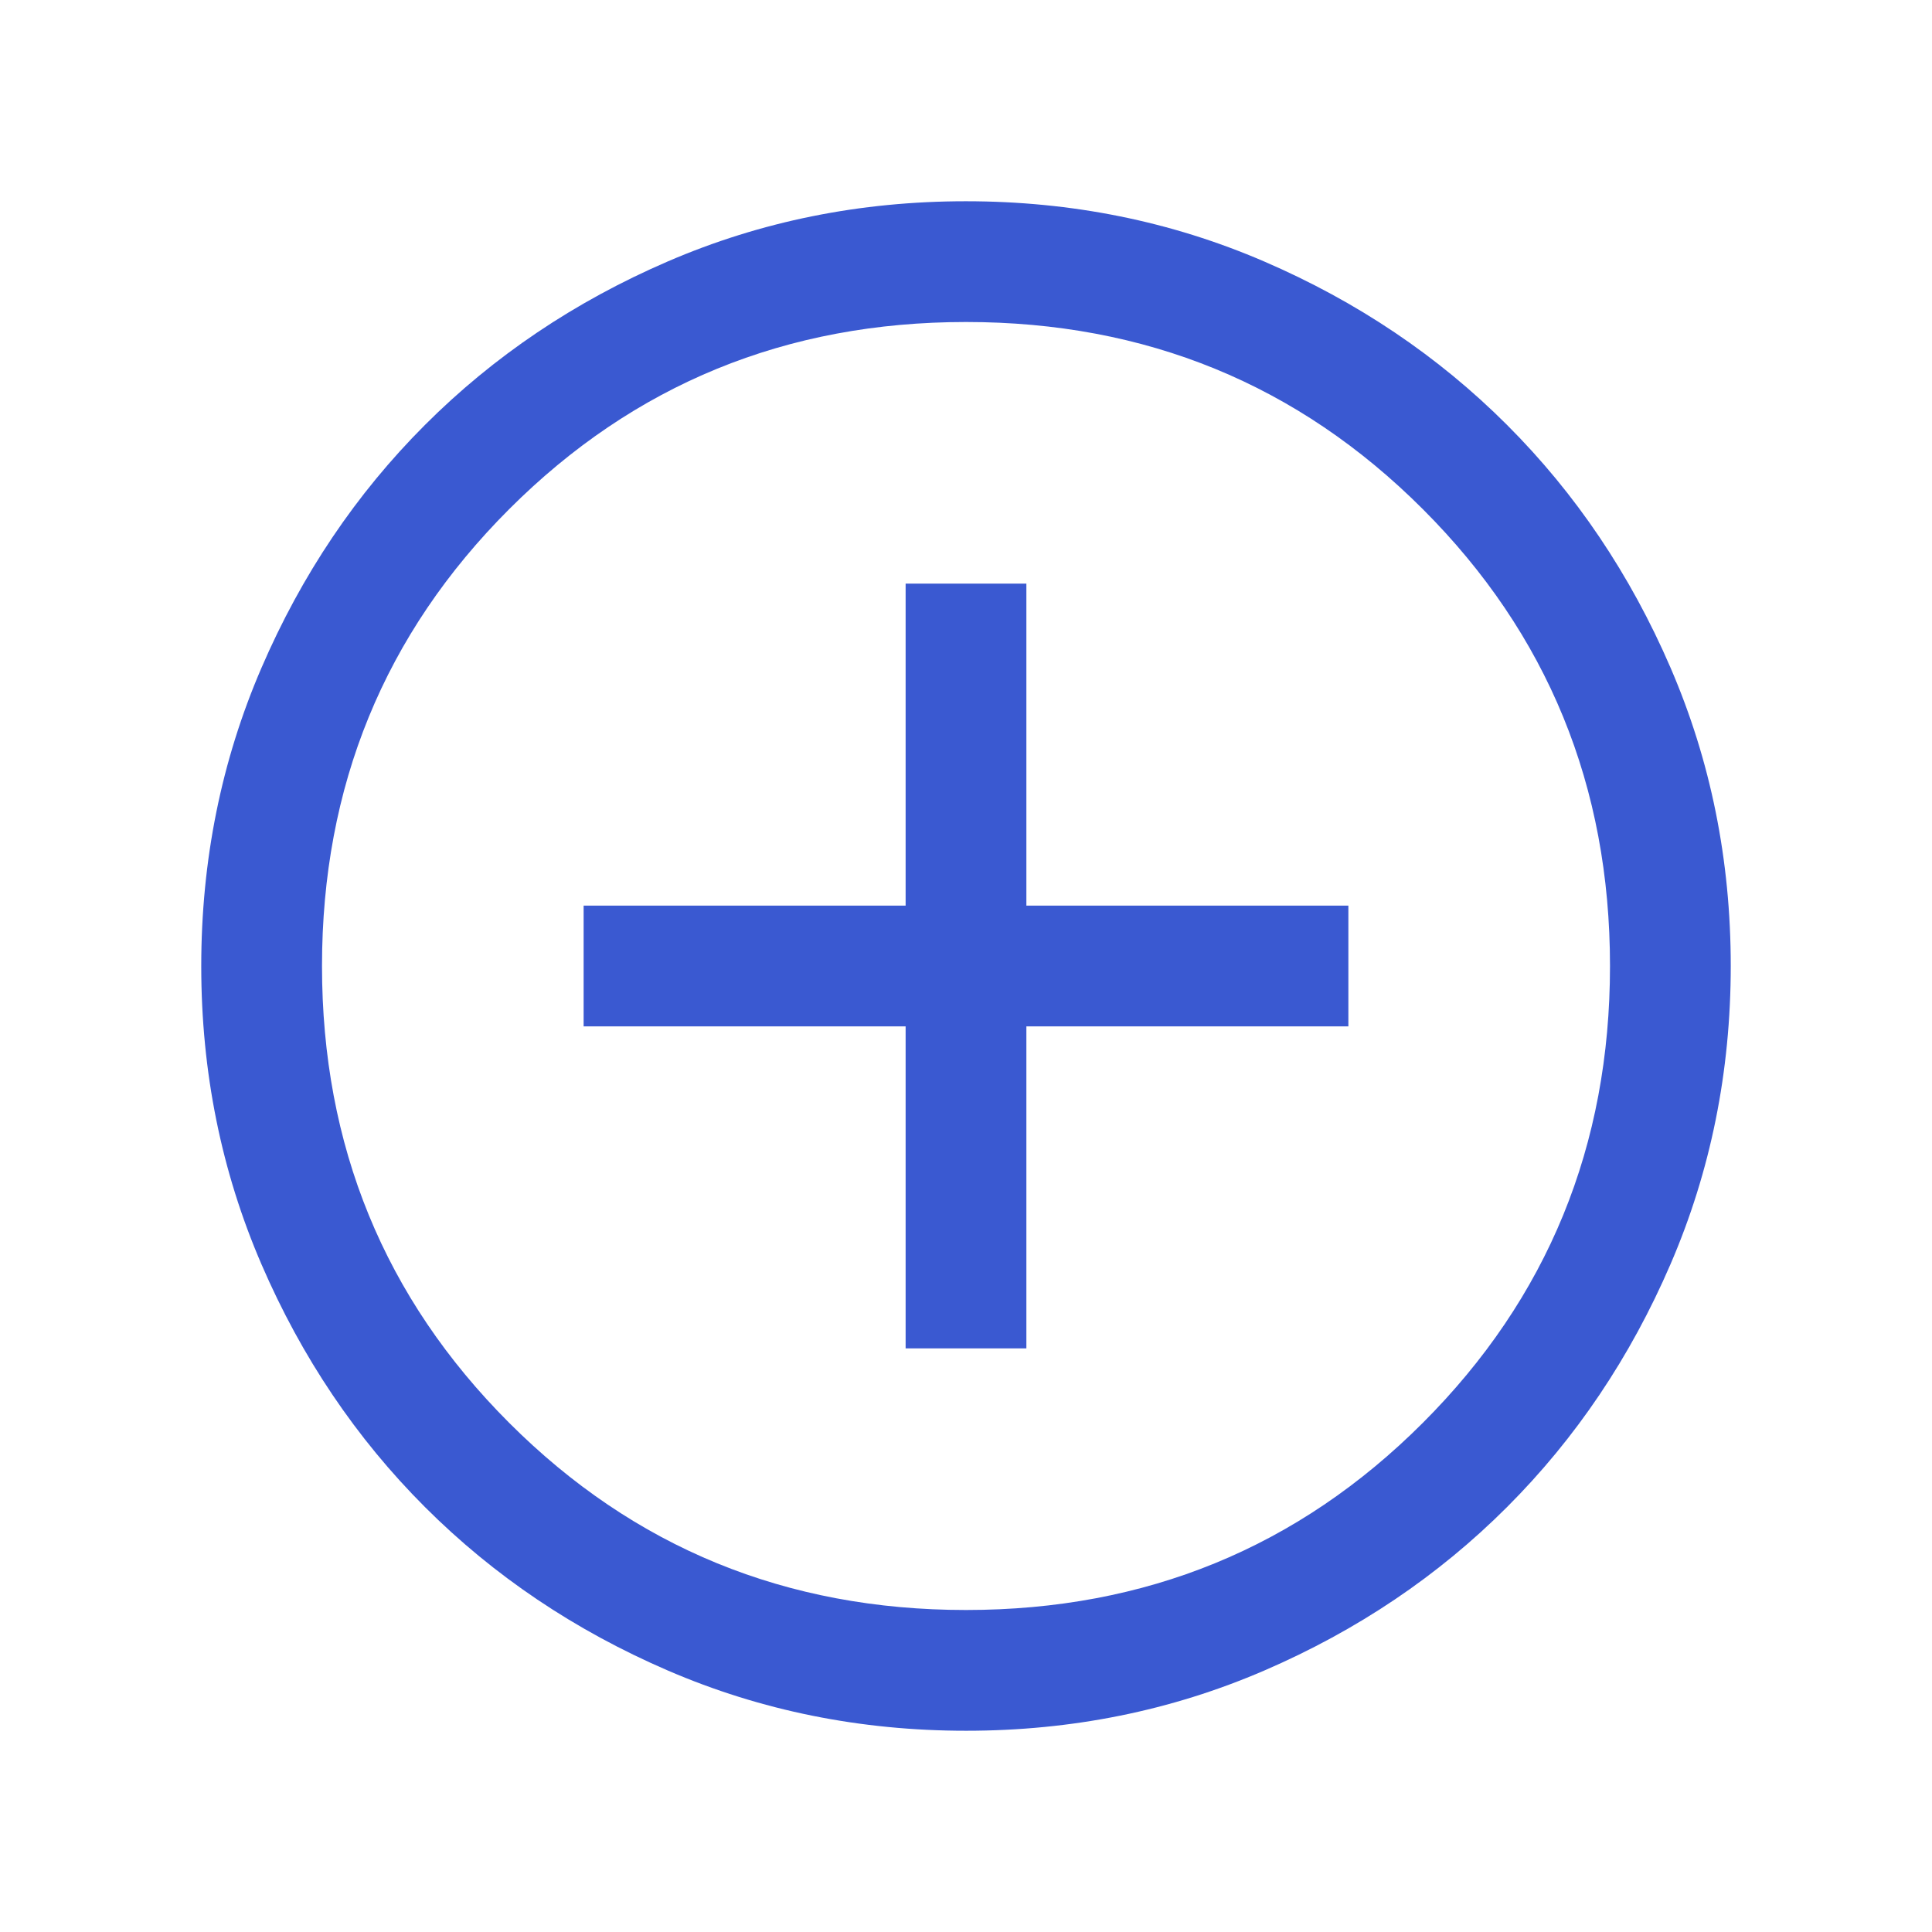
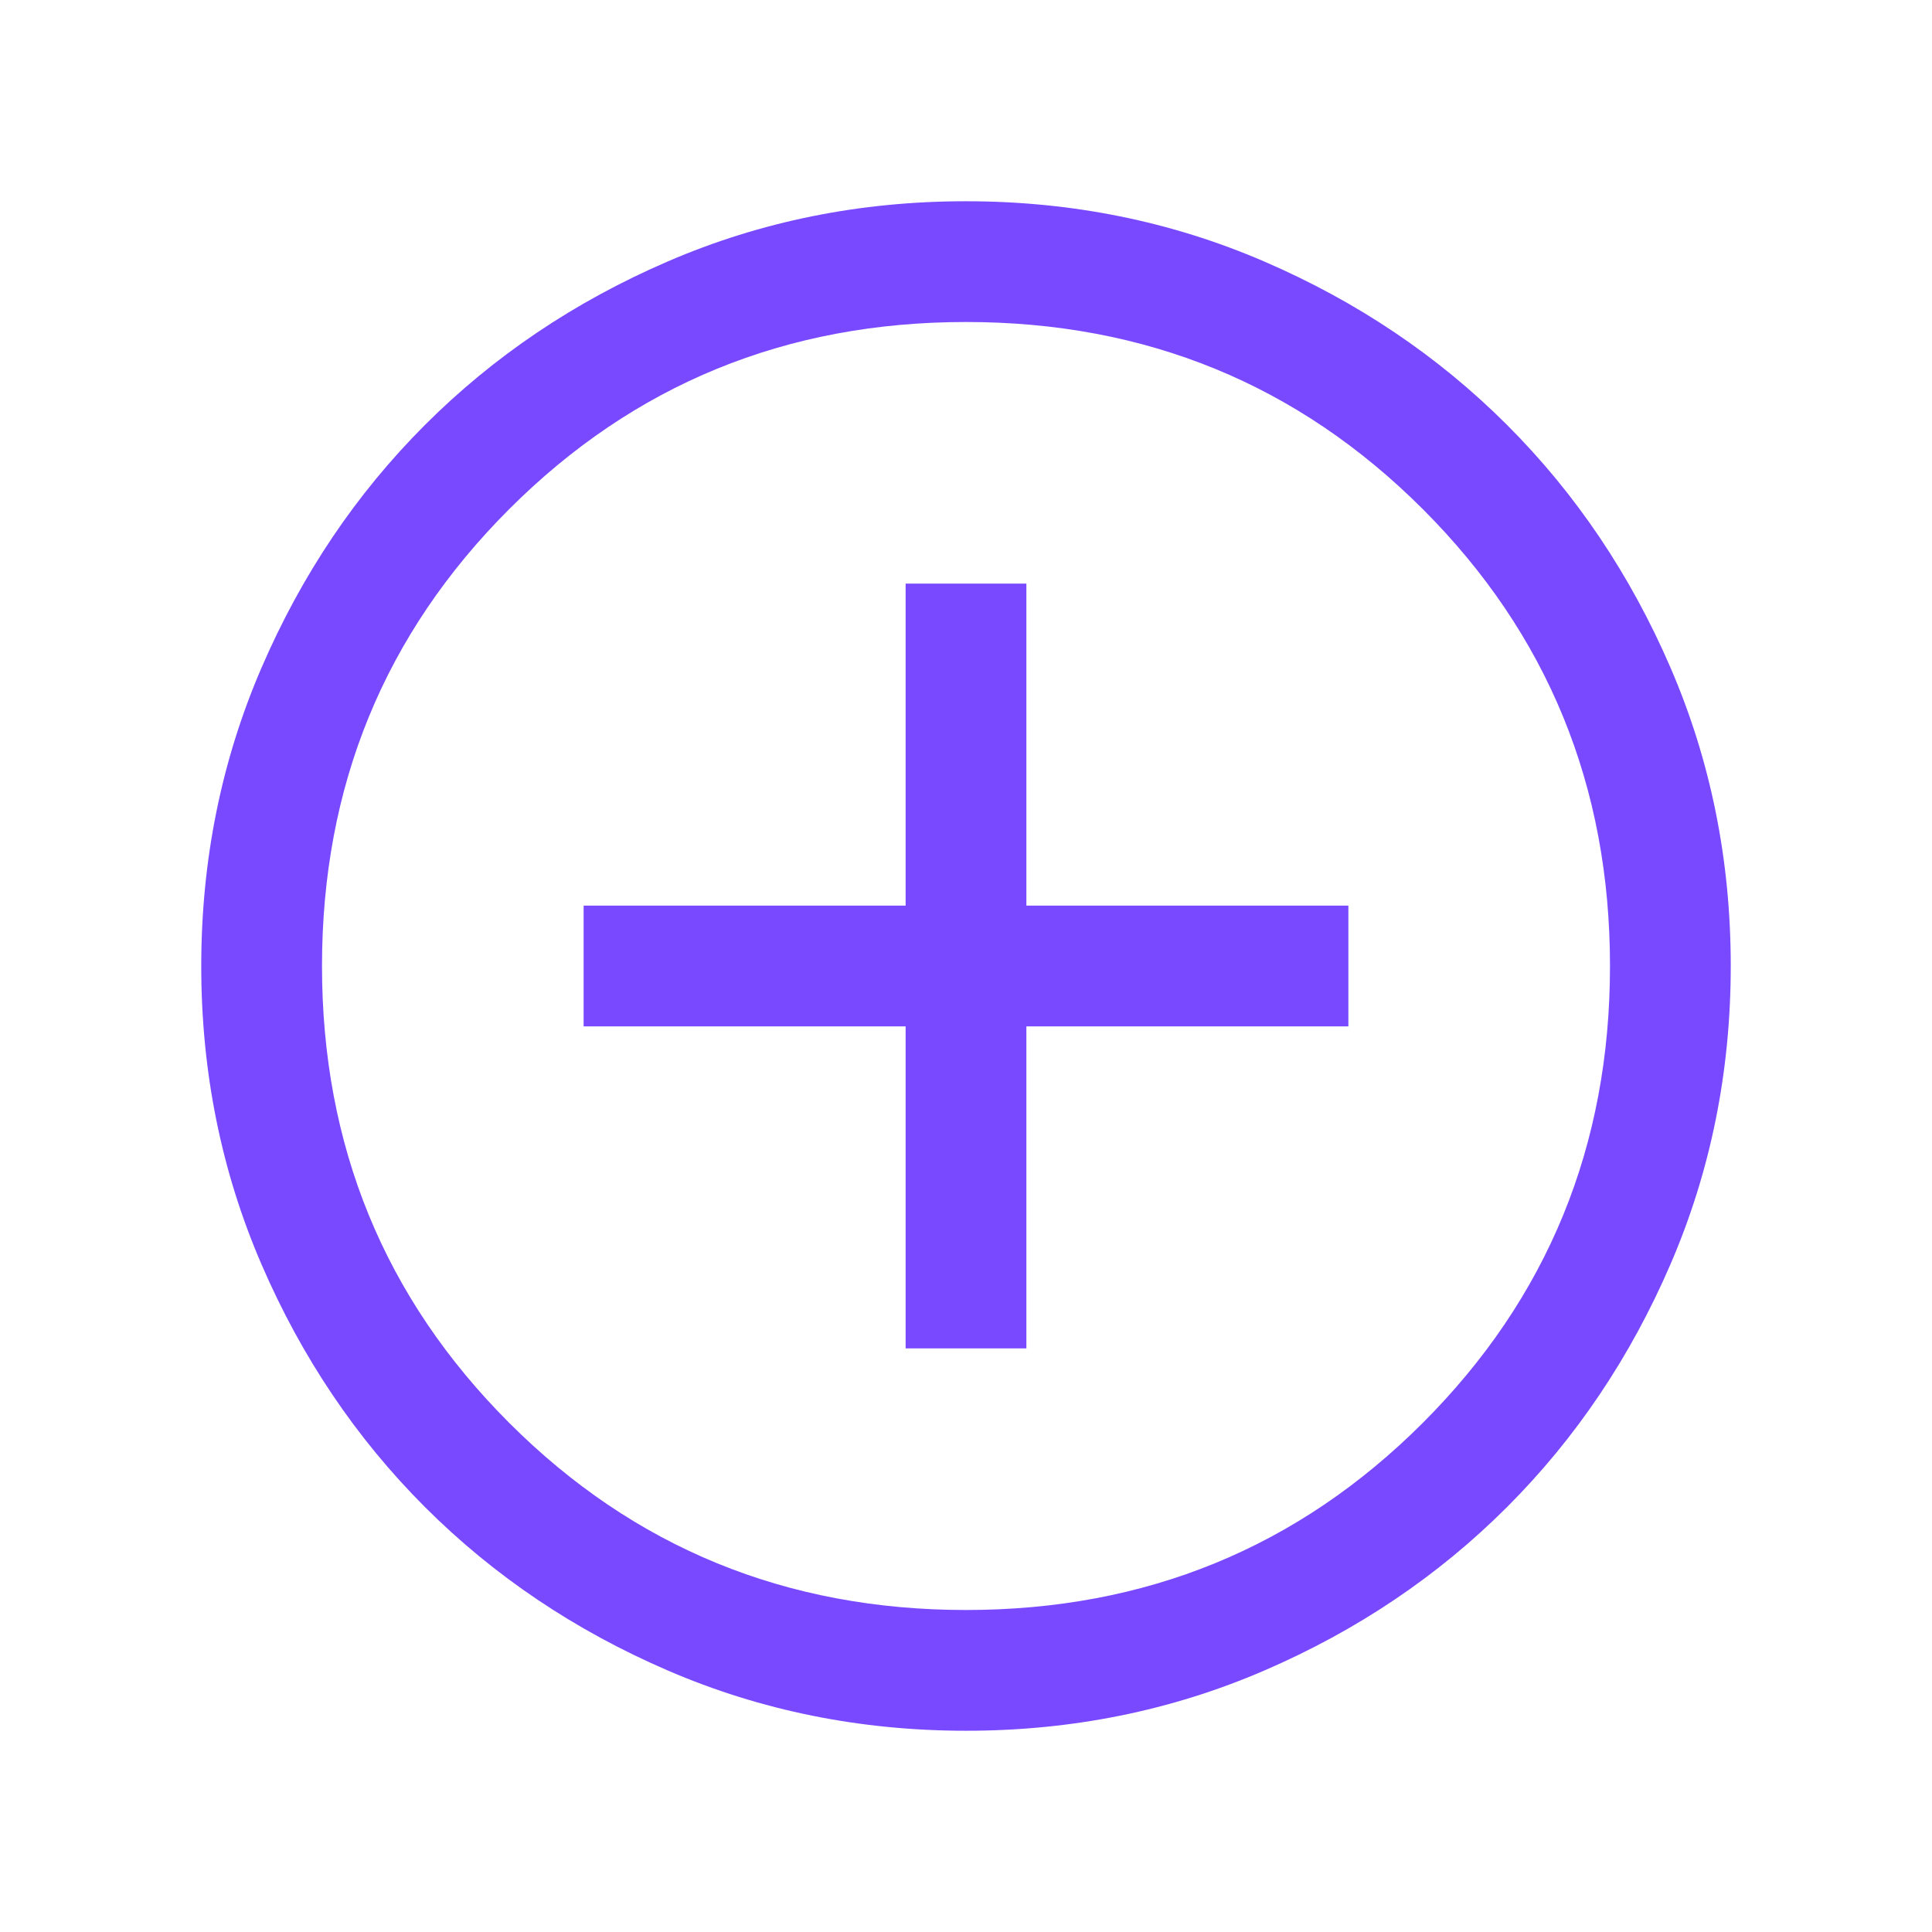
- <svg xmlns="http://www.w3.org/2000/svg" height="24px" viewBox="0 -960 960 960" width="24px" fill="#3a59d1">
+ <svg xmlns="http://www.w3.org/2000/svg" height="24px" viewBox="0 -960 960 960" width="24px" fill="#7949ff">
  <path d="M450-290h60v-160h160v-60H510v-160h-60v160H290v60h160v160Zm30.07 190q-78.84 0-148.21-29.92t-120.68-81.21q-51.31-51.29-81.25-120.63Q100-401.1 100-479.93q0-78.84 29.92-148.21t81.21-120.68q51.29-51.31 120.63-81.25Q401.1-860 479.93-860q78.84 0 148.21 29.92t120.68 81.21q51.31 51.29 81.25 120.63Q860-558.9 860-480.07q0 78.84-29.92 148.21t-81.21 120.68q-51.29 51.31-120.63 81.25Q558.9-100 480.07-100Zm-.07-60q134 0 227-93t93-227q0-134-93-227t-227-93q-134 0-227 93t-93 227q0 134 93 227t227 93Zm0-320Z" />
</svg>
